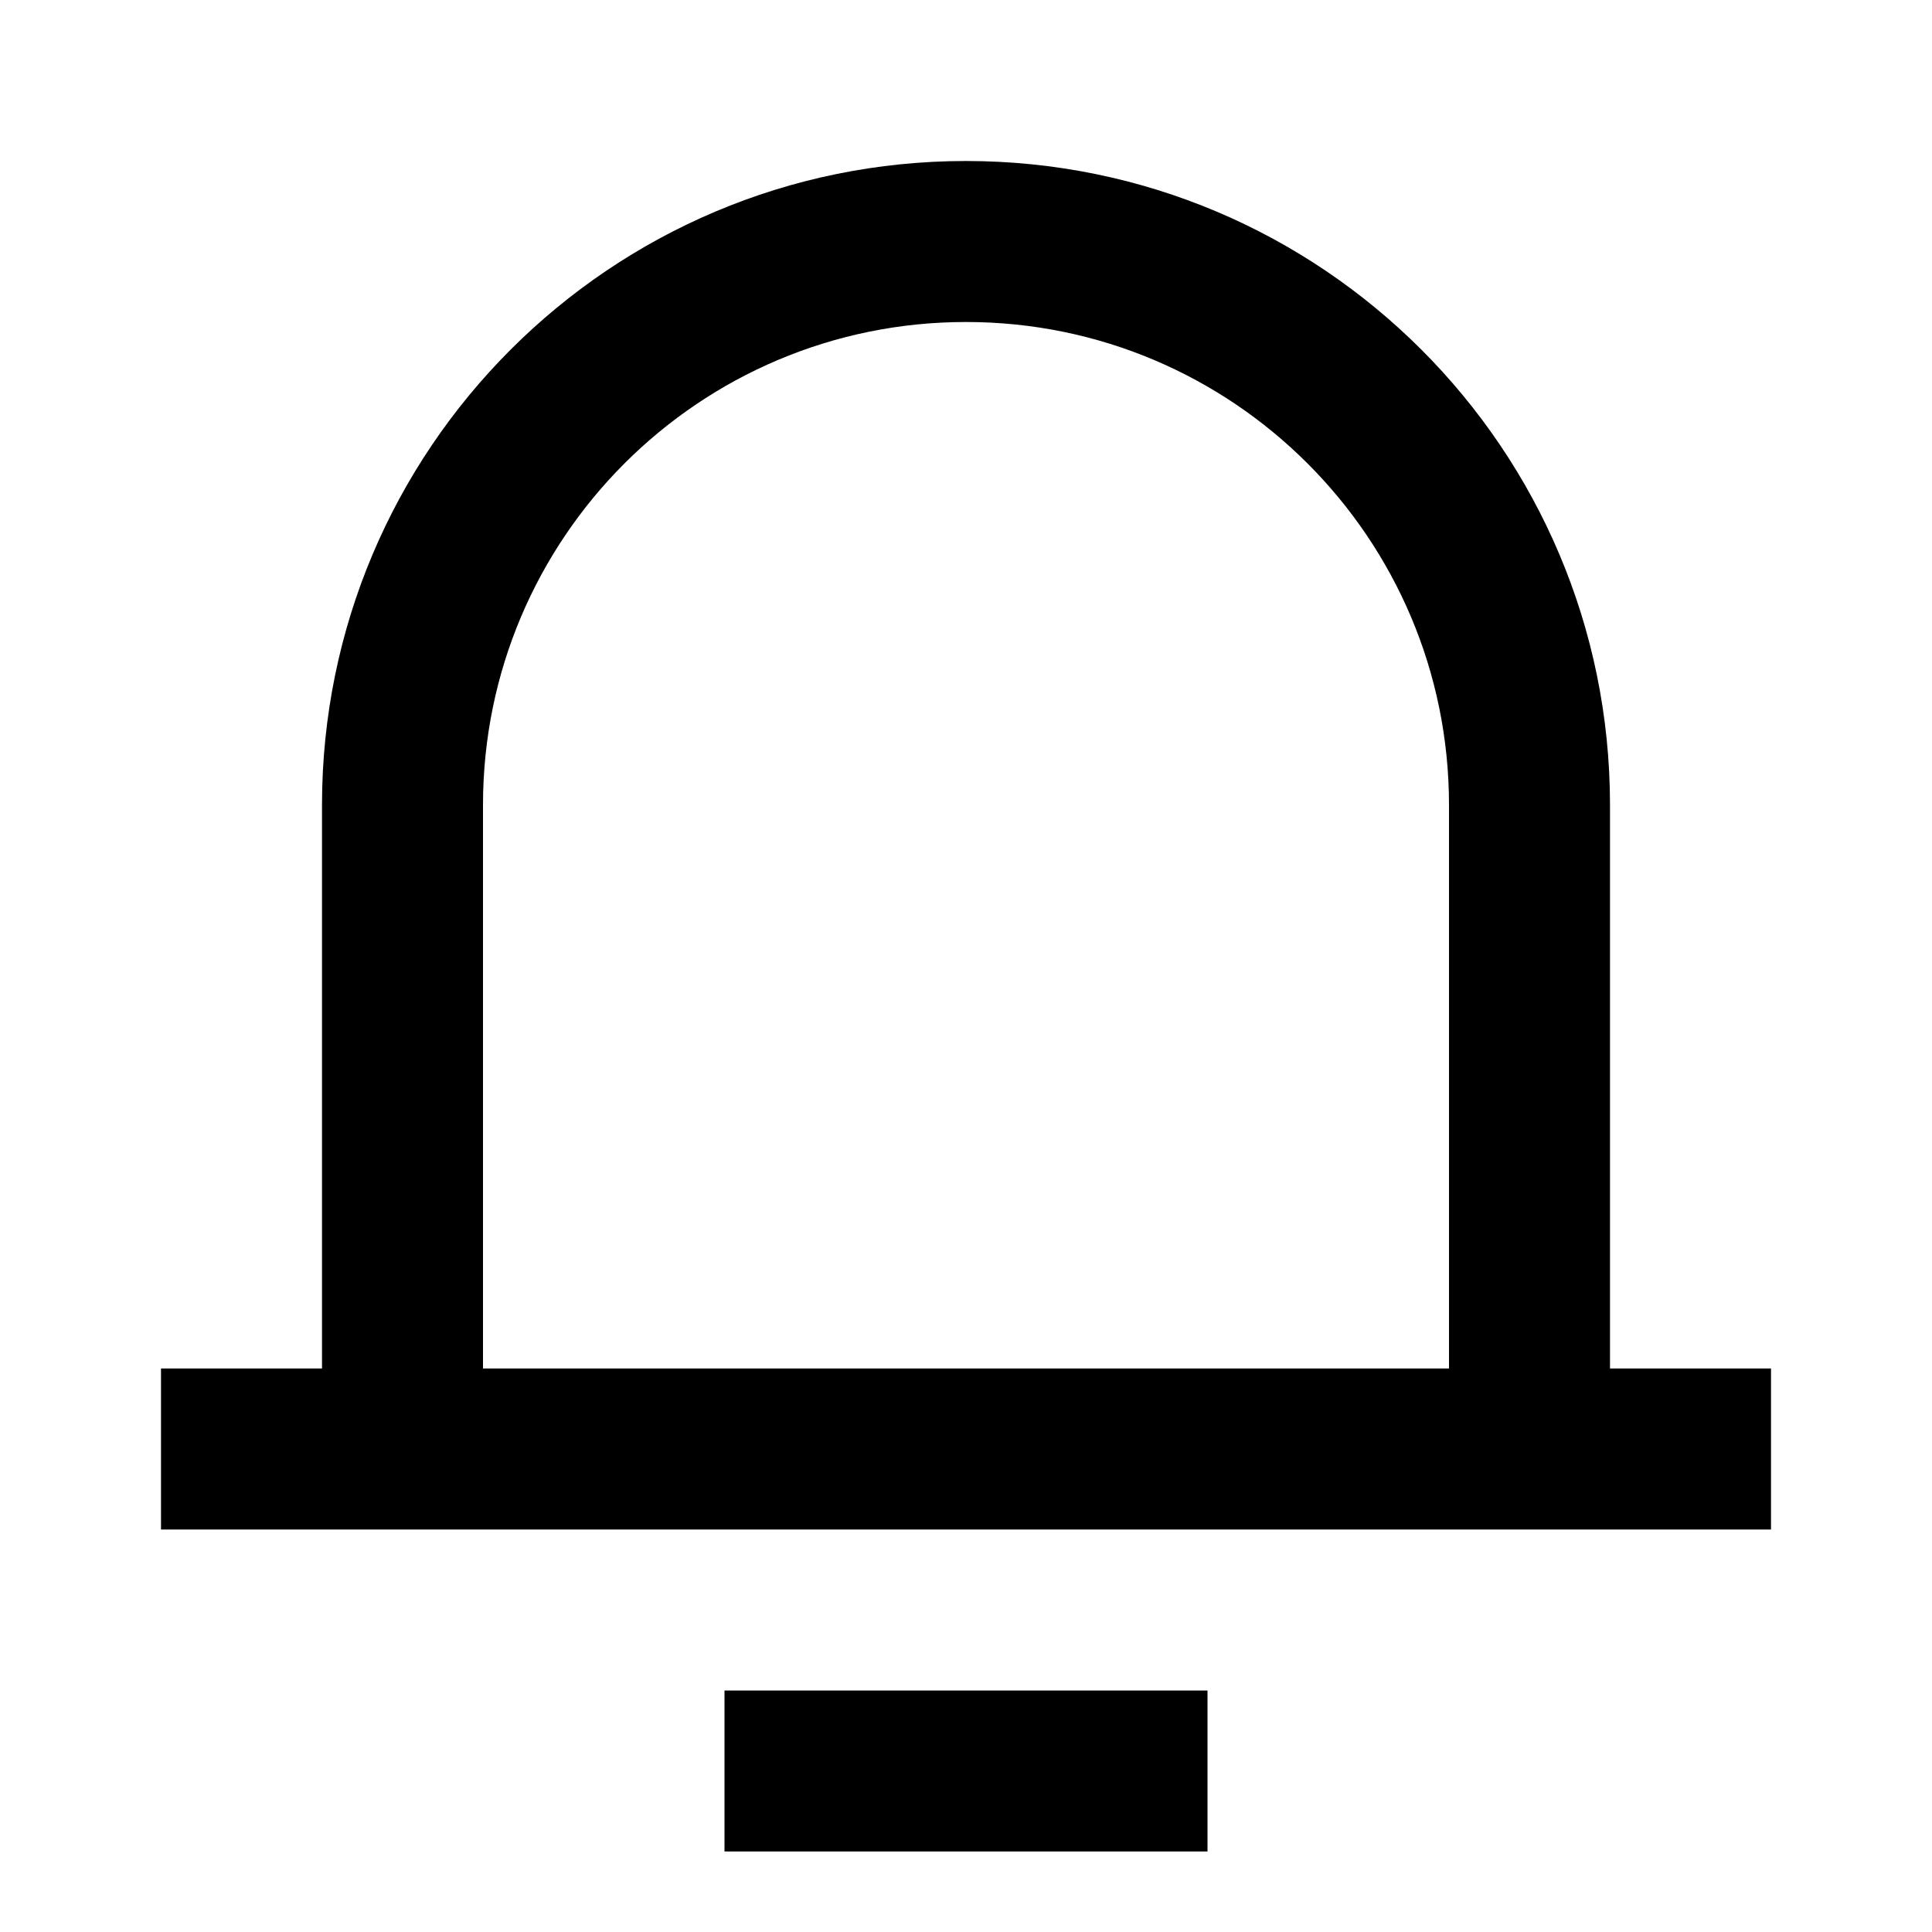
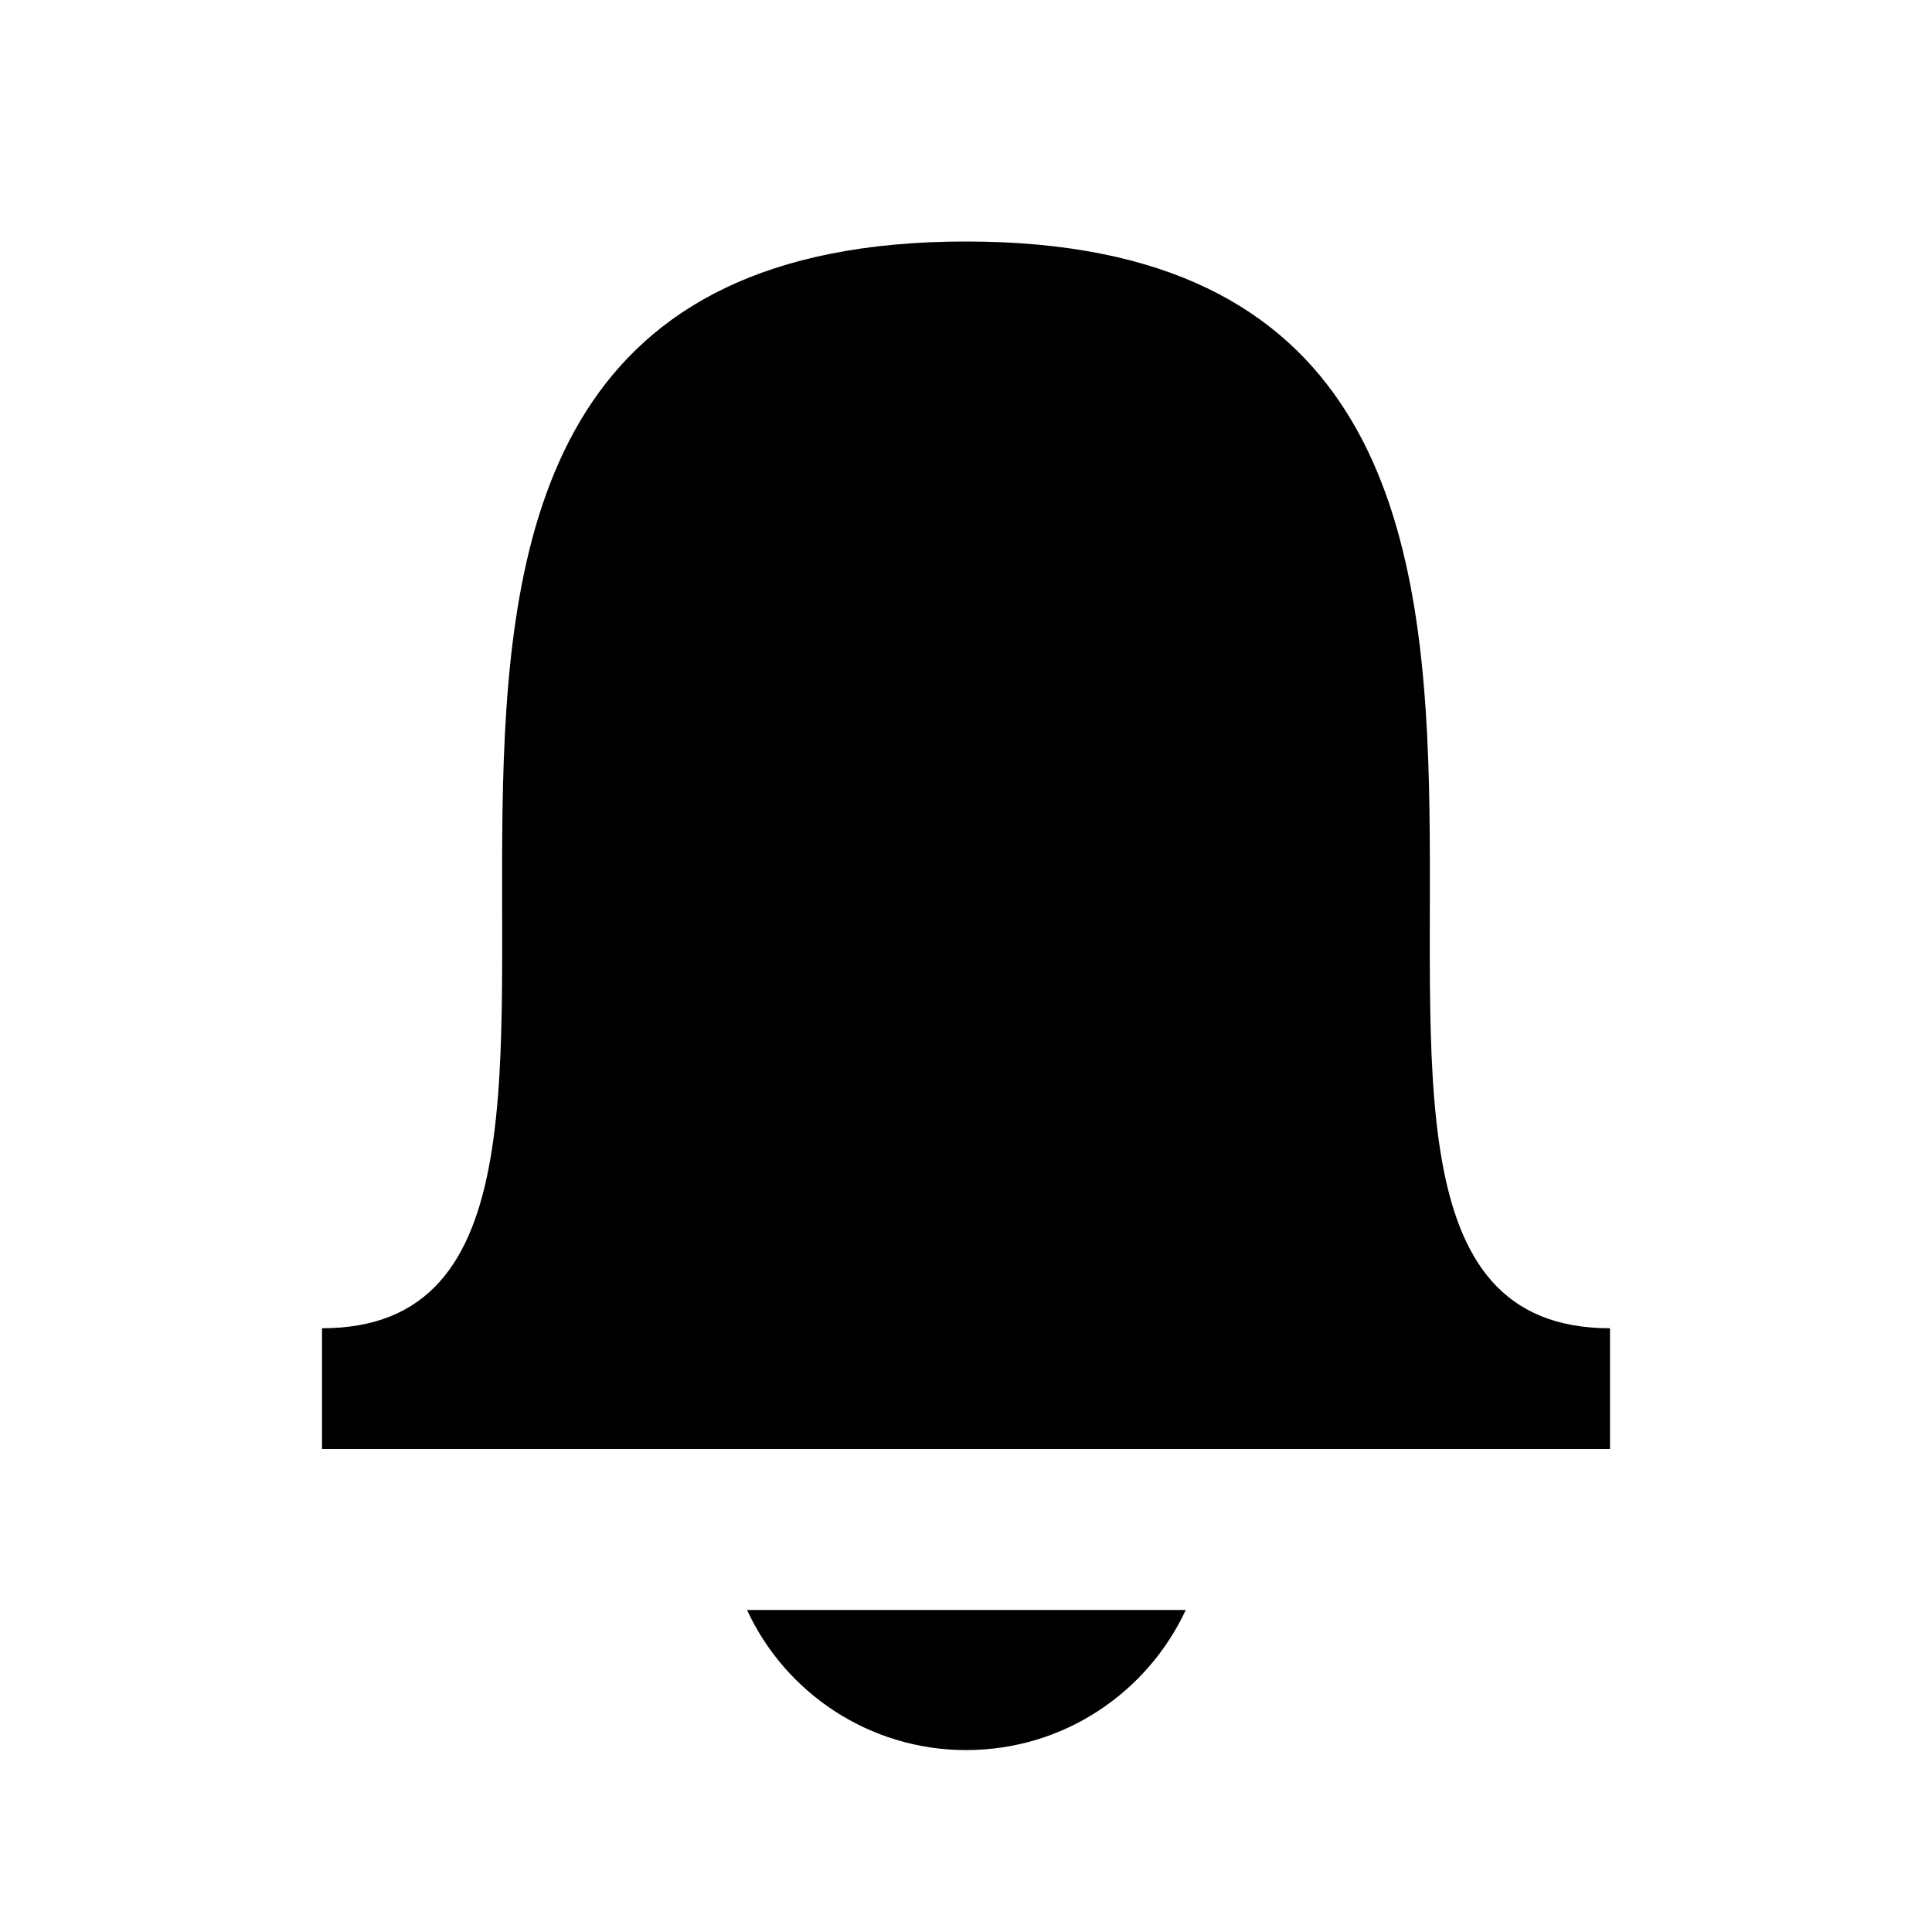
- <svg xmlns="http://www.w3.org/2000/svg" viewBox="0 0 24 24" width="24" height="24">
-   <path d="M20 17H22V19H2V17H4V10C4 5.582 7.582 2 12 2C16.418 2 20 5.582 20 10V17ZM18 17V10C18 6.686 15.314 4 12 4C8.686 4 6 6.686 6 10V17H18ZM9 21H15V23H9V21Z" />
+ <svg xmlns="http://www.w3.org/2000/svg" version="1.1" viewBox="0 0 24 24">
+   <path d="m12 3c-10 0-2.67 13.5-8 13.5v1.5h16v-1.5c-5.33 0 2-13.5-8-13.5zm-2.72 17c.475 1.03 1.52 1.74 2.72 1.74 1.21.001 2.25-.711 2.73-1.74h-5.45z" stroke-width="0" />
</svg>
